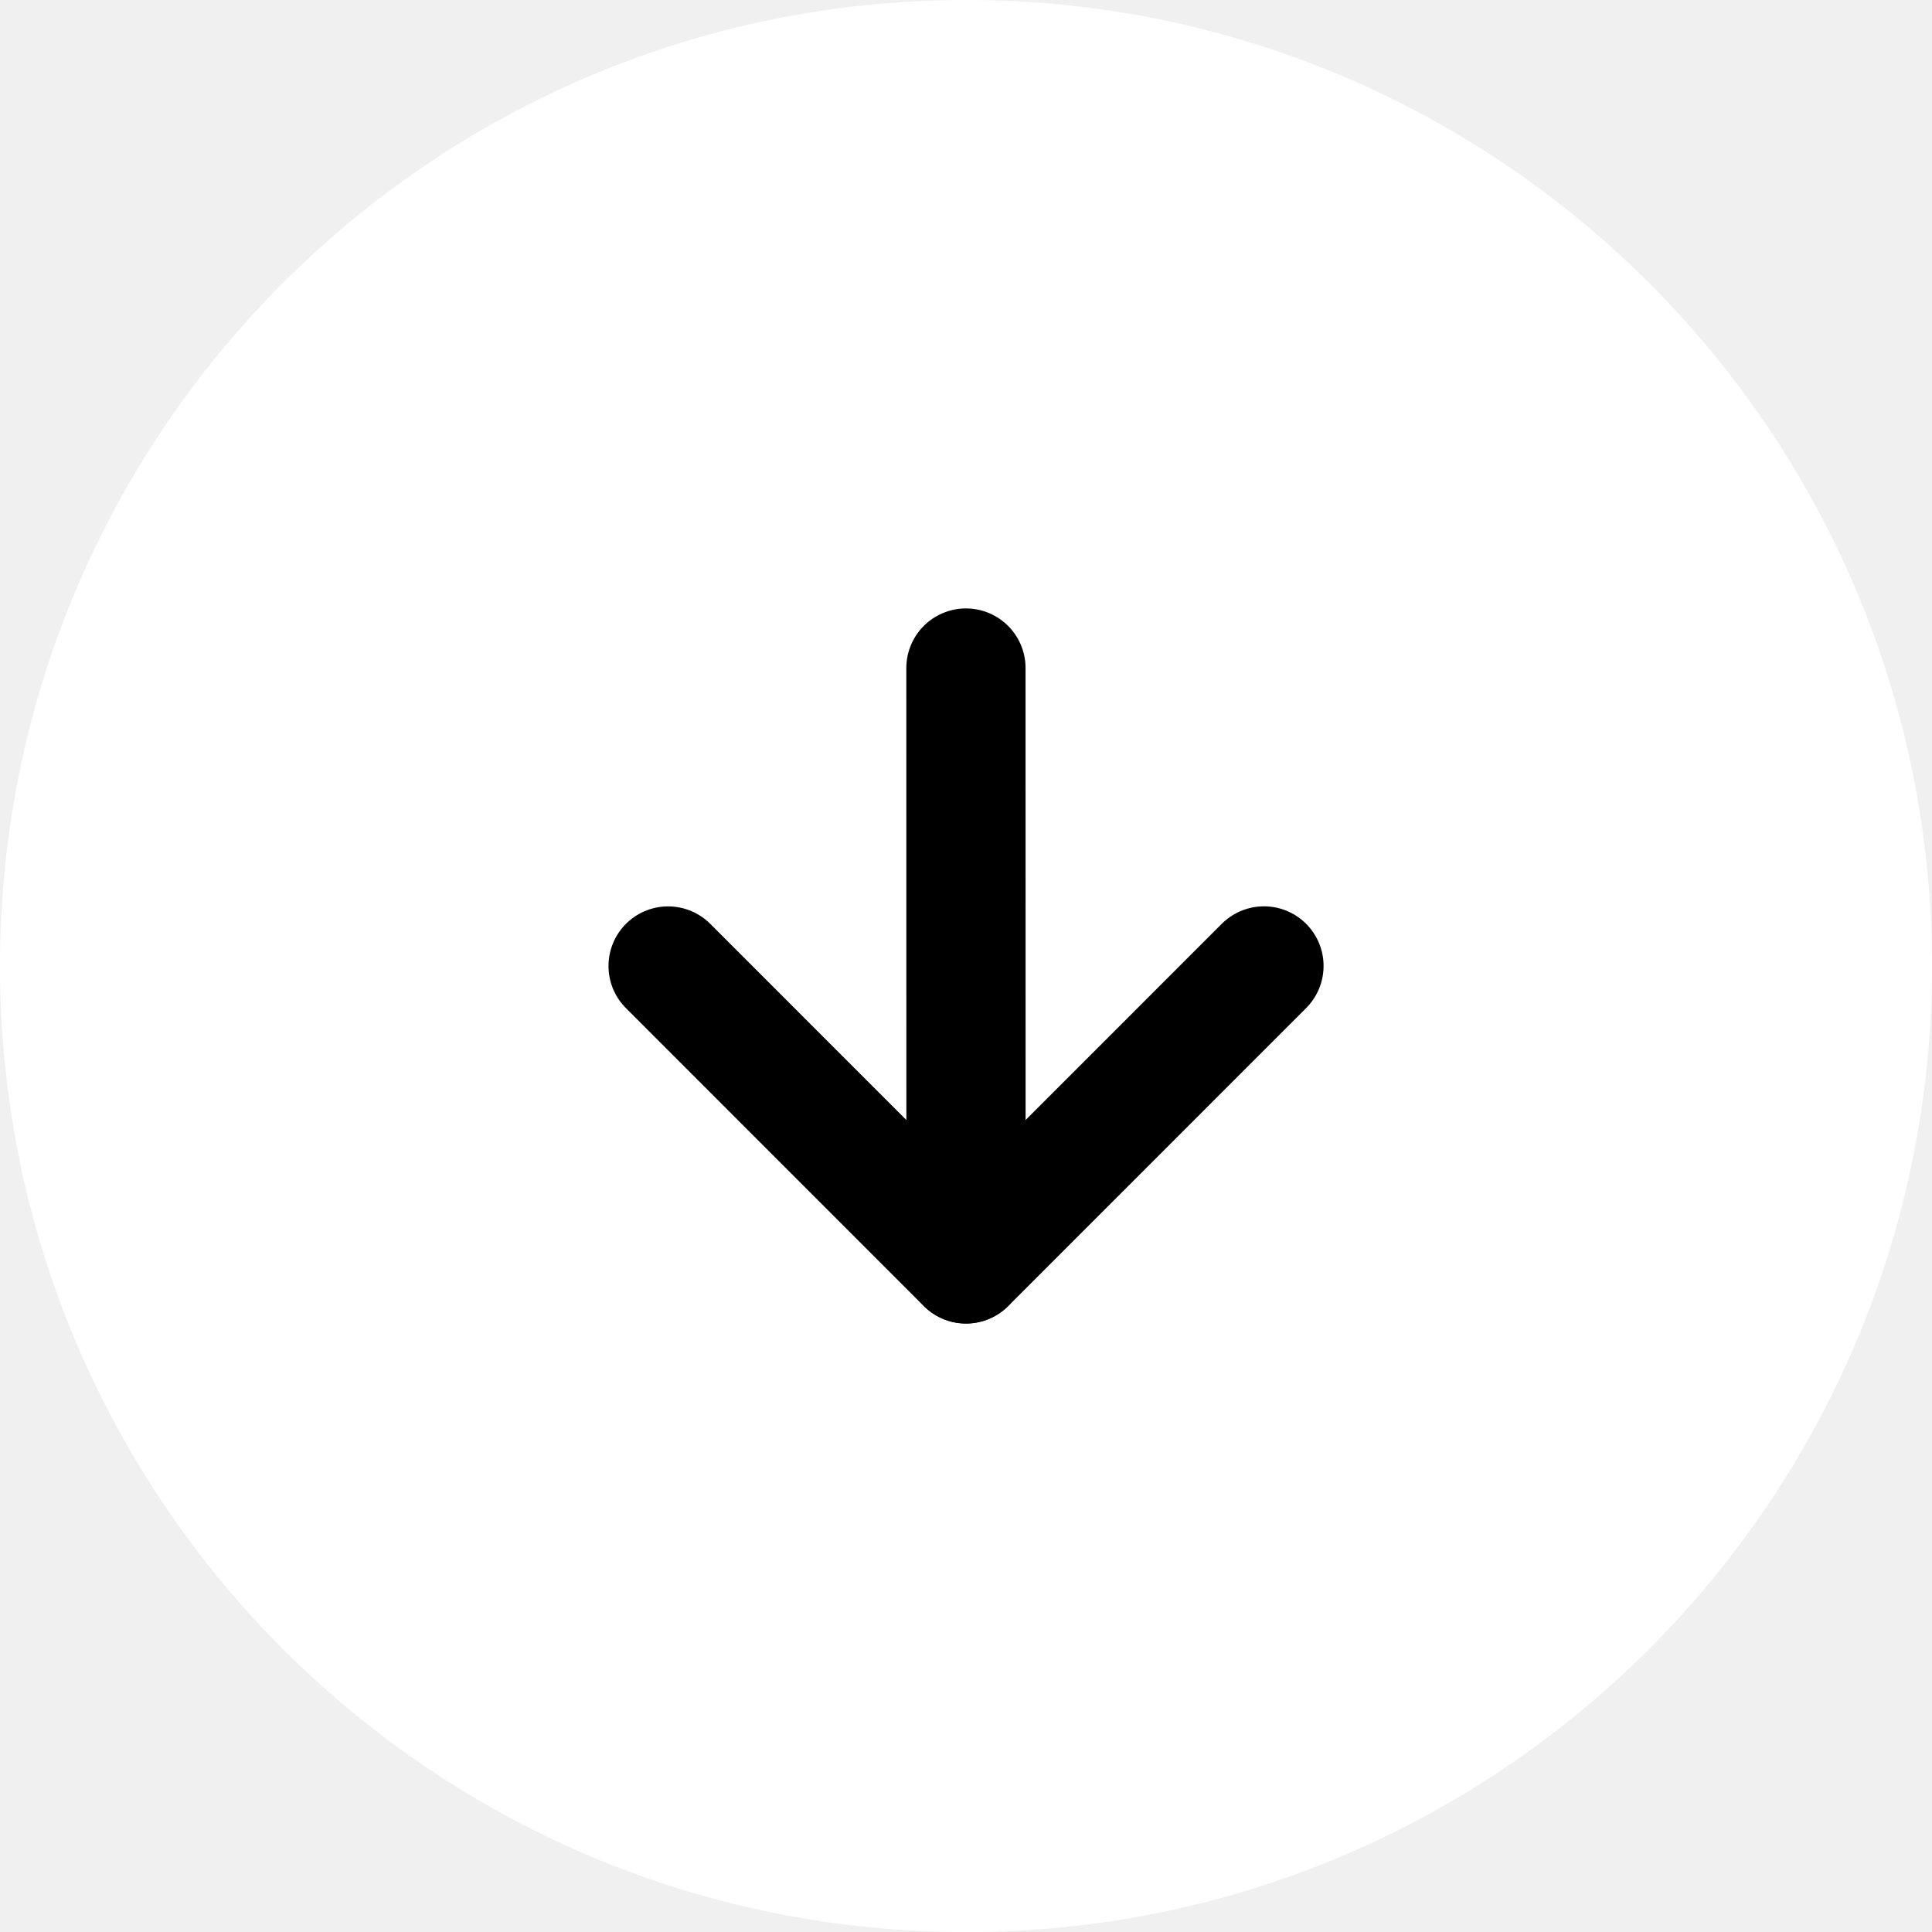
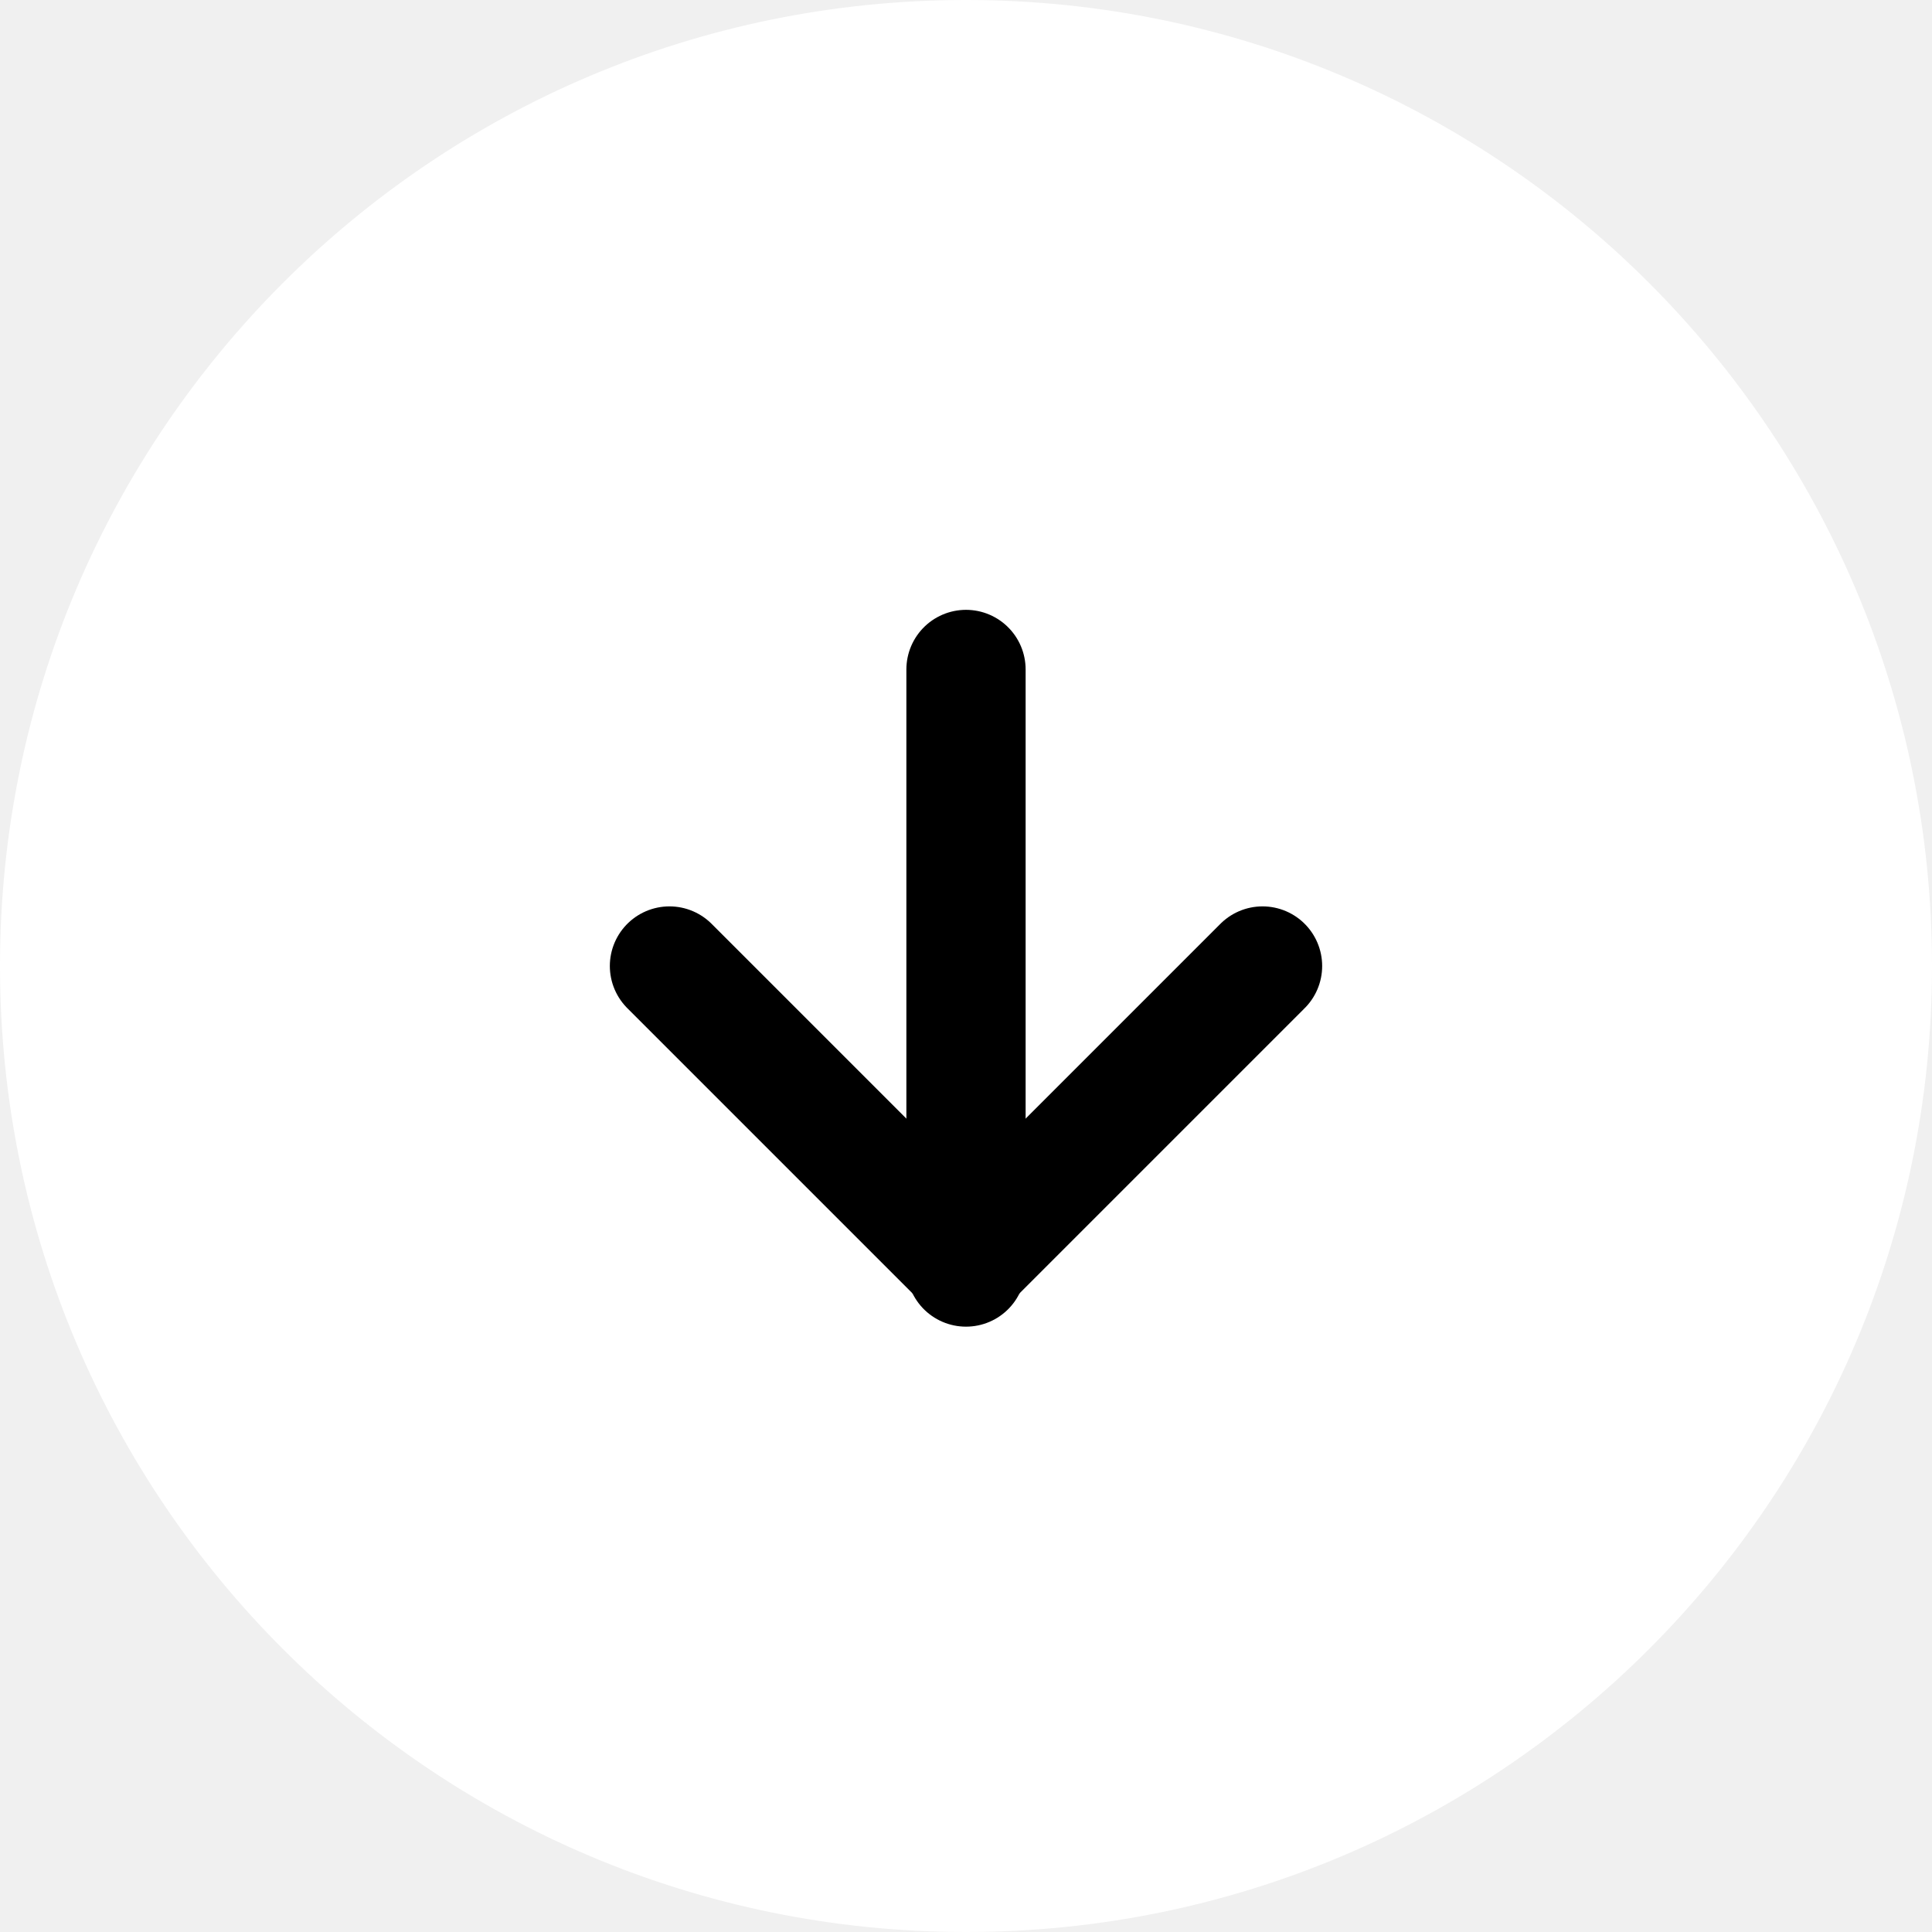
- <svg xmlns="http://www.w3.org/2000/svg" version="1.1" id="Capa_1" x="0px" y="0px" width="32.408px" height="32.408px" viewBox="0 0 32.408 32.408" enable-background="new 0 0 32.408 32.408" xml:space="preserve">
-   <circle fill="#FFFFFF" cx="16.204" cy="16.204" r="16.204" />
-   <path fill="none" stroke="#000000" stroke-width="2" stroke-linecap="round" stroke-linejoin="round" d="M16.203,11.206l0.001,9.994  " />
-   <path fill="none" stroke="#000000" stroke-width="2" stroke-linecap="round" stroke-linejoin="round" d="M21.202,16.203  l-4.998,4.999l-4.997-4.998" />
+ <svg xmlns="http://www.w3.org/2000/svg" version="1.1" id="Capa_1" x="0px" y="0px" width="43px" height="43px" viewBox="0 0 43 43" style="enable-background:new 0 0 43 43;" xml:space="preserve">
+   <style type="text/css">
+ 	.st0{fill:#FFFFFF;}
+ 	.st1{fill:none;stroke:#000000;stroke-width:2.654;stroke-linecap:round;stroke-linejoin:round;}
+ </style>
+   <circle class="st0" cx="21.5" cy="21.5" r="21.5" />
+   <path class="st1" d="M21.5,14.9l0,13.3" />
+   <path class="st1" d="M28.1,21.5l-6.6,6.6l-6.6-6.6" />
</svg>
